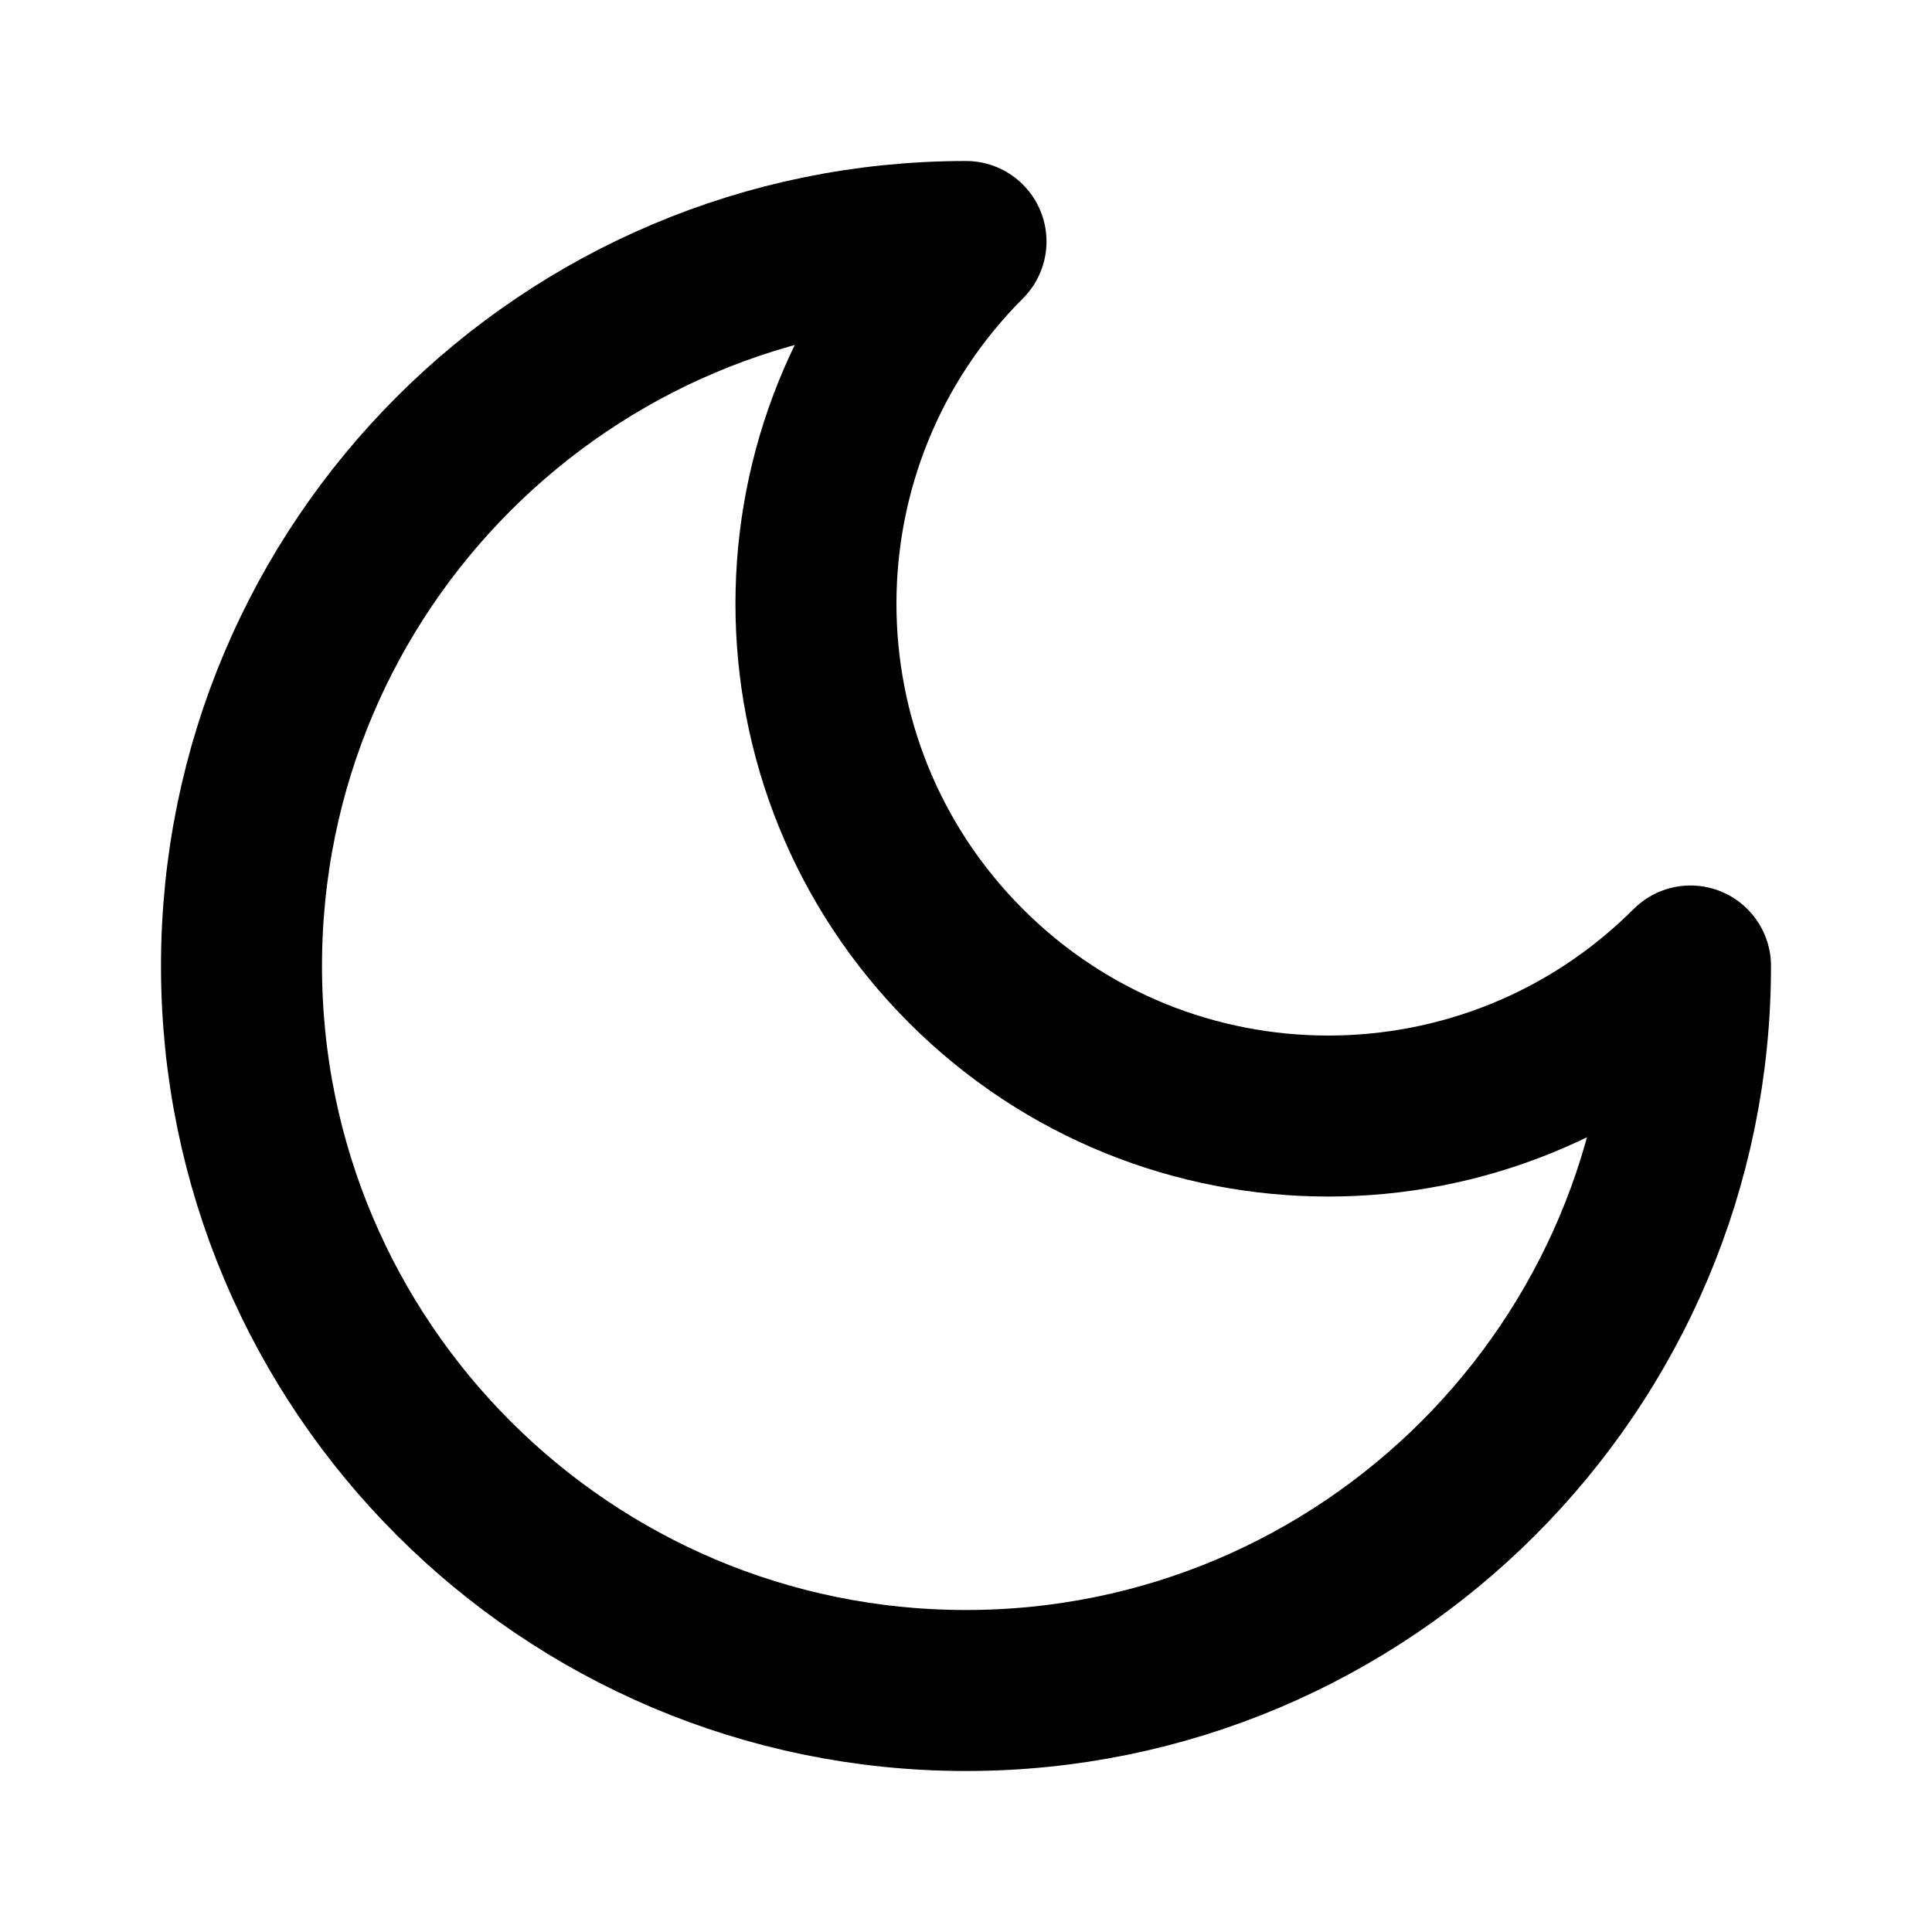
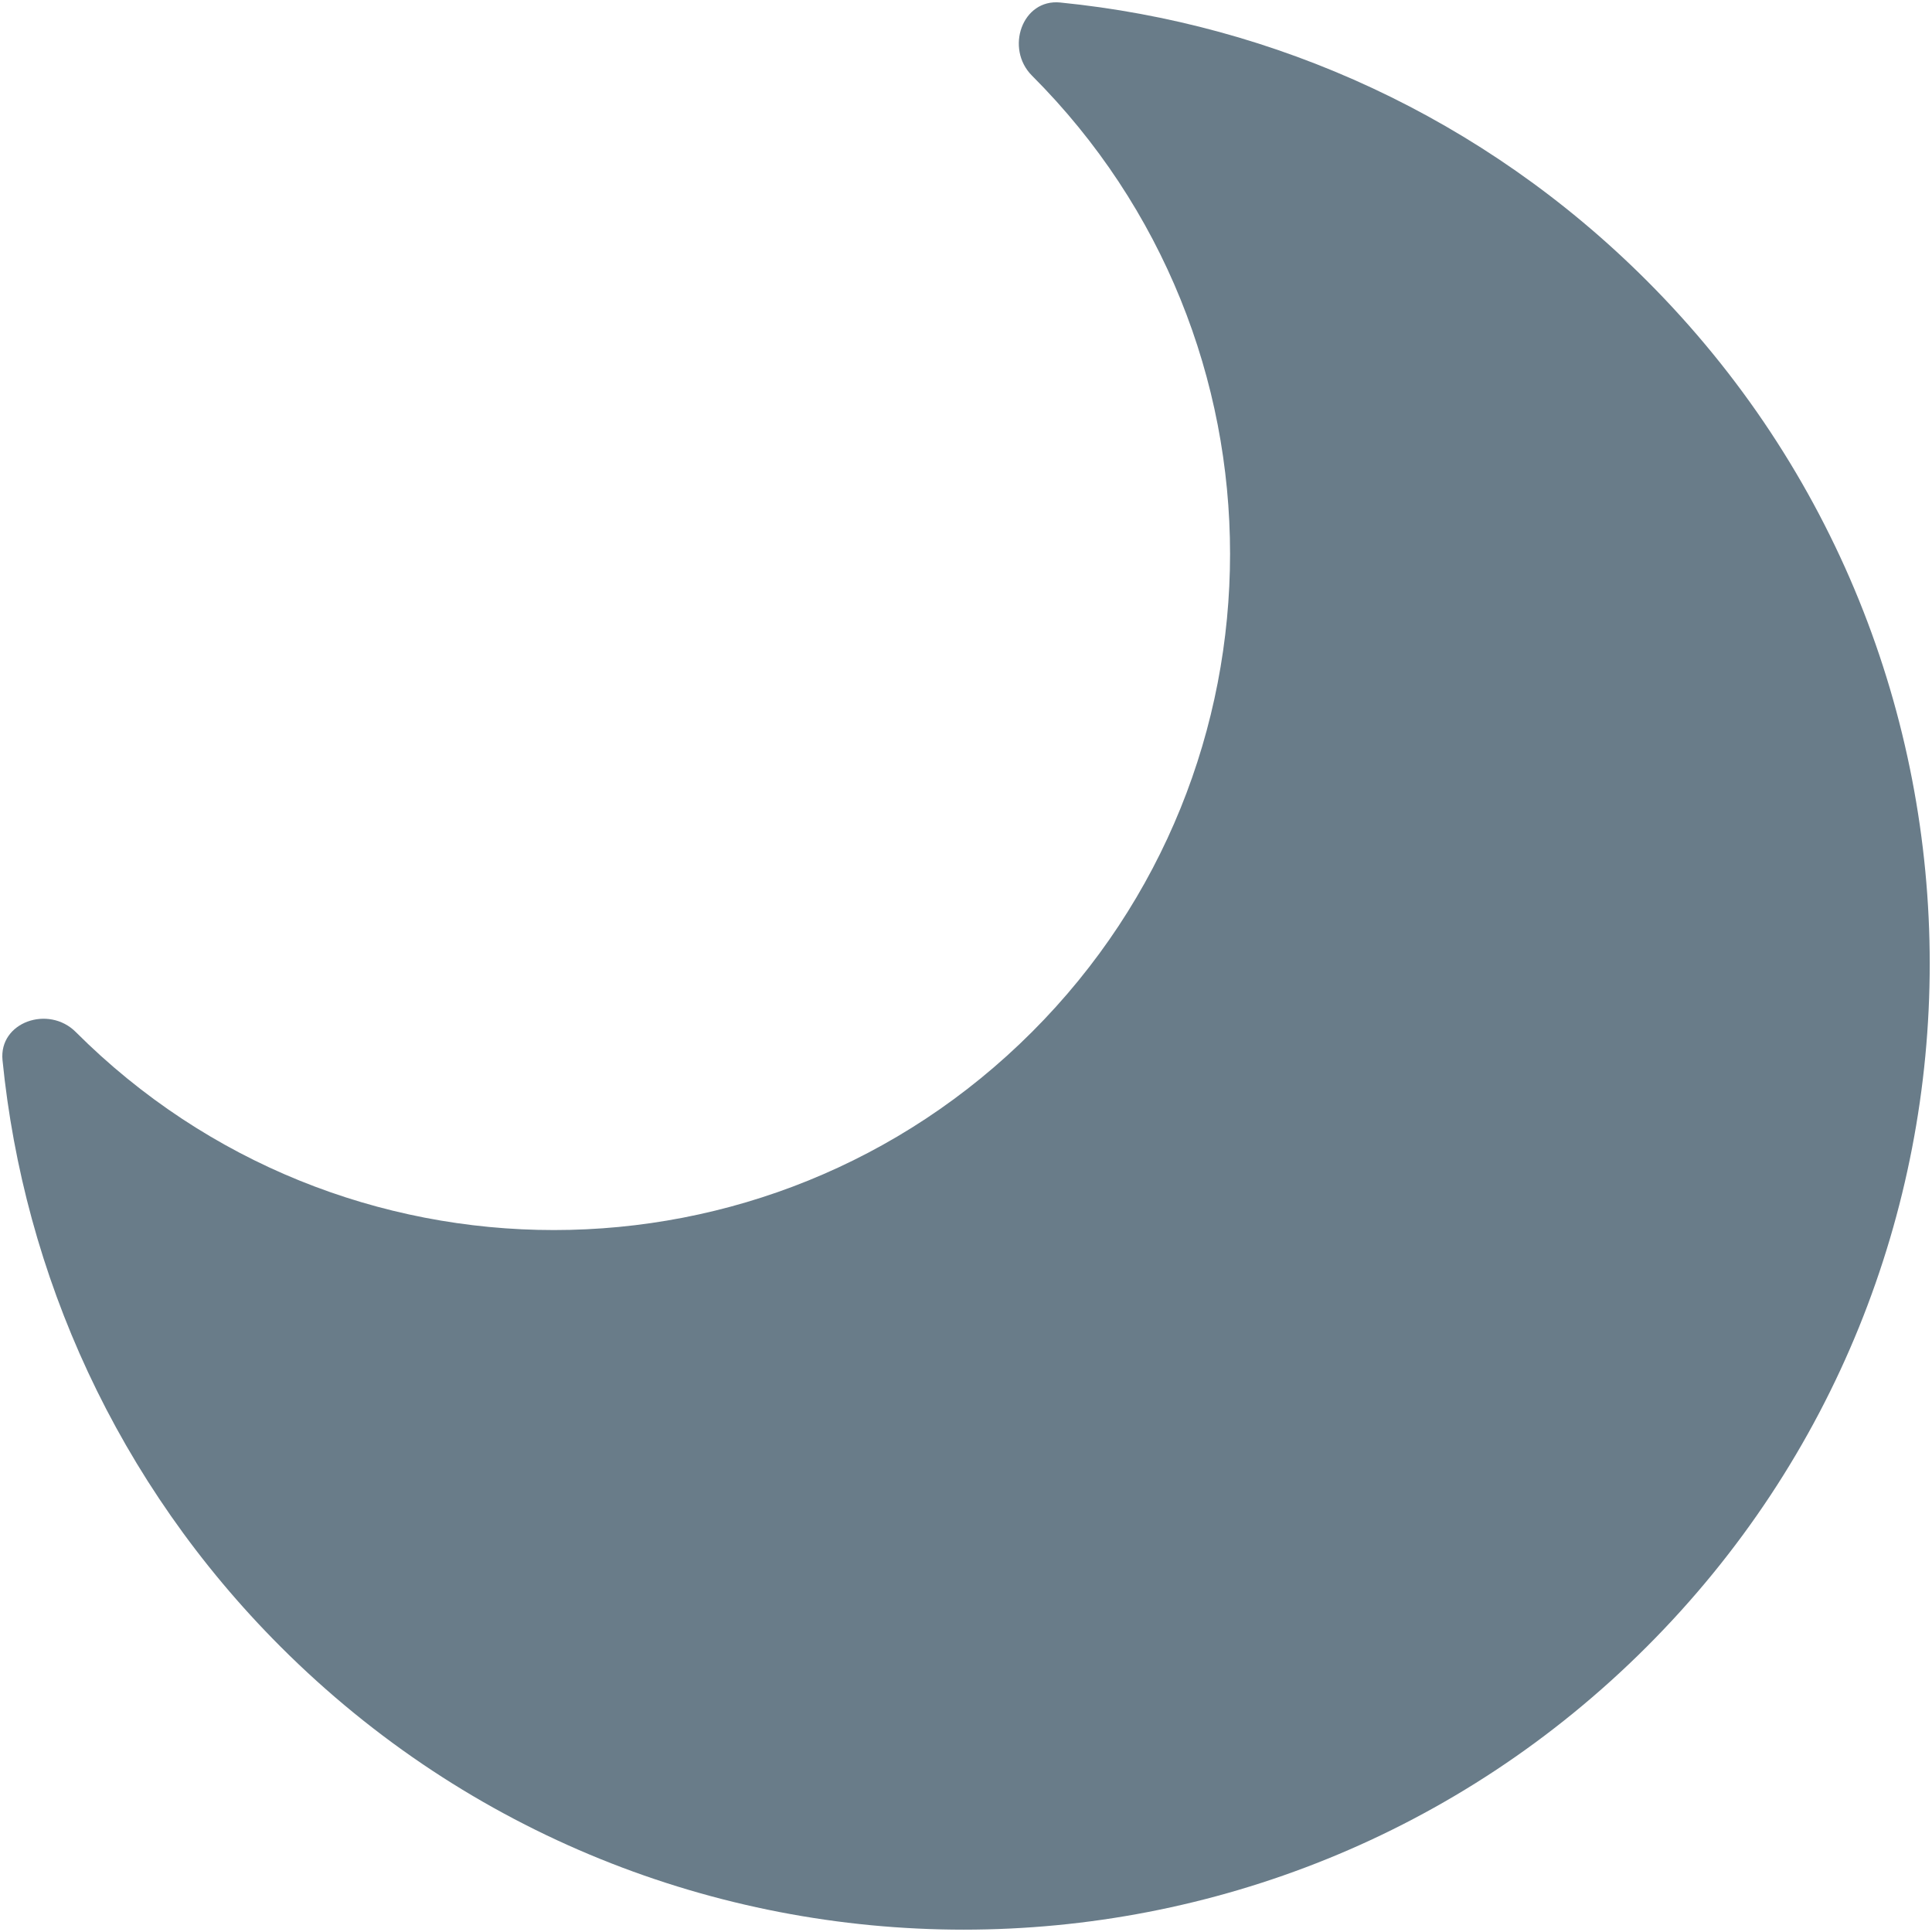
- <svg xmlns="http://www.w3.org/2000/svg" width="24" height="24" viewBox="0 0 24 24" fill="none" stroke="currentColor" stroke-width="2" stroke-linecap="round" stroke-linejoin="round" class="lucide lucide-moon">
-   <path d="M12 3a6 6 0 0 0 9 9 9 9 0 1 1-9-9Z" />
+ <svg xmlns="http://www.w3.org/2000/svg" width="20" height="20" viewBox="0 0 20 20" fill="none">
+   <path d="M10.683 10.683C13.417 7.949 13.417 3.517 10.683 0.783C10.403 0.503 10.581 -0.014 10.976 0.026C13.192 0.247 15.349 1.207 17.047 2.905C20.953 6.81 20.953 13.142 17.047 17.047C13.142 20.952 6.81 20.952 2.905 17.047C1.207 15.349 0.247 13.192 0.026 10.975C-0.013 10.58 0.503 10.402 0.784 10.683C3.518 13.417 7.95 13.417 10.683 10.683Z" fill="#697C89" />
</svg>
